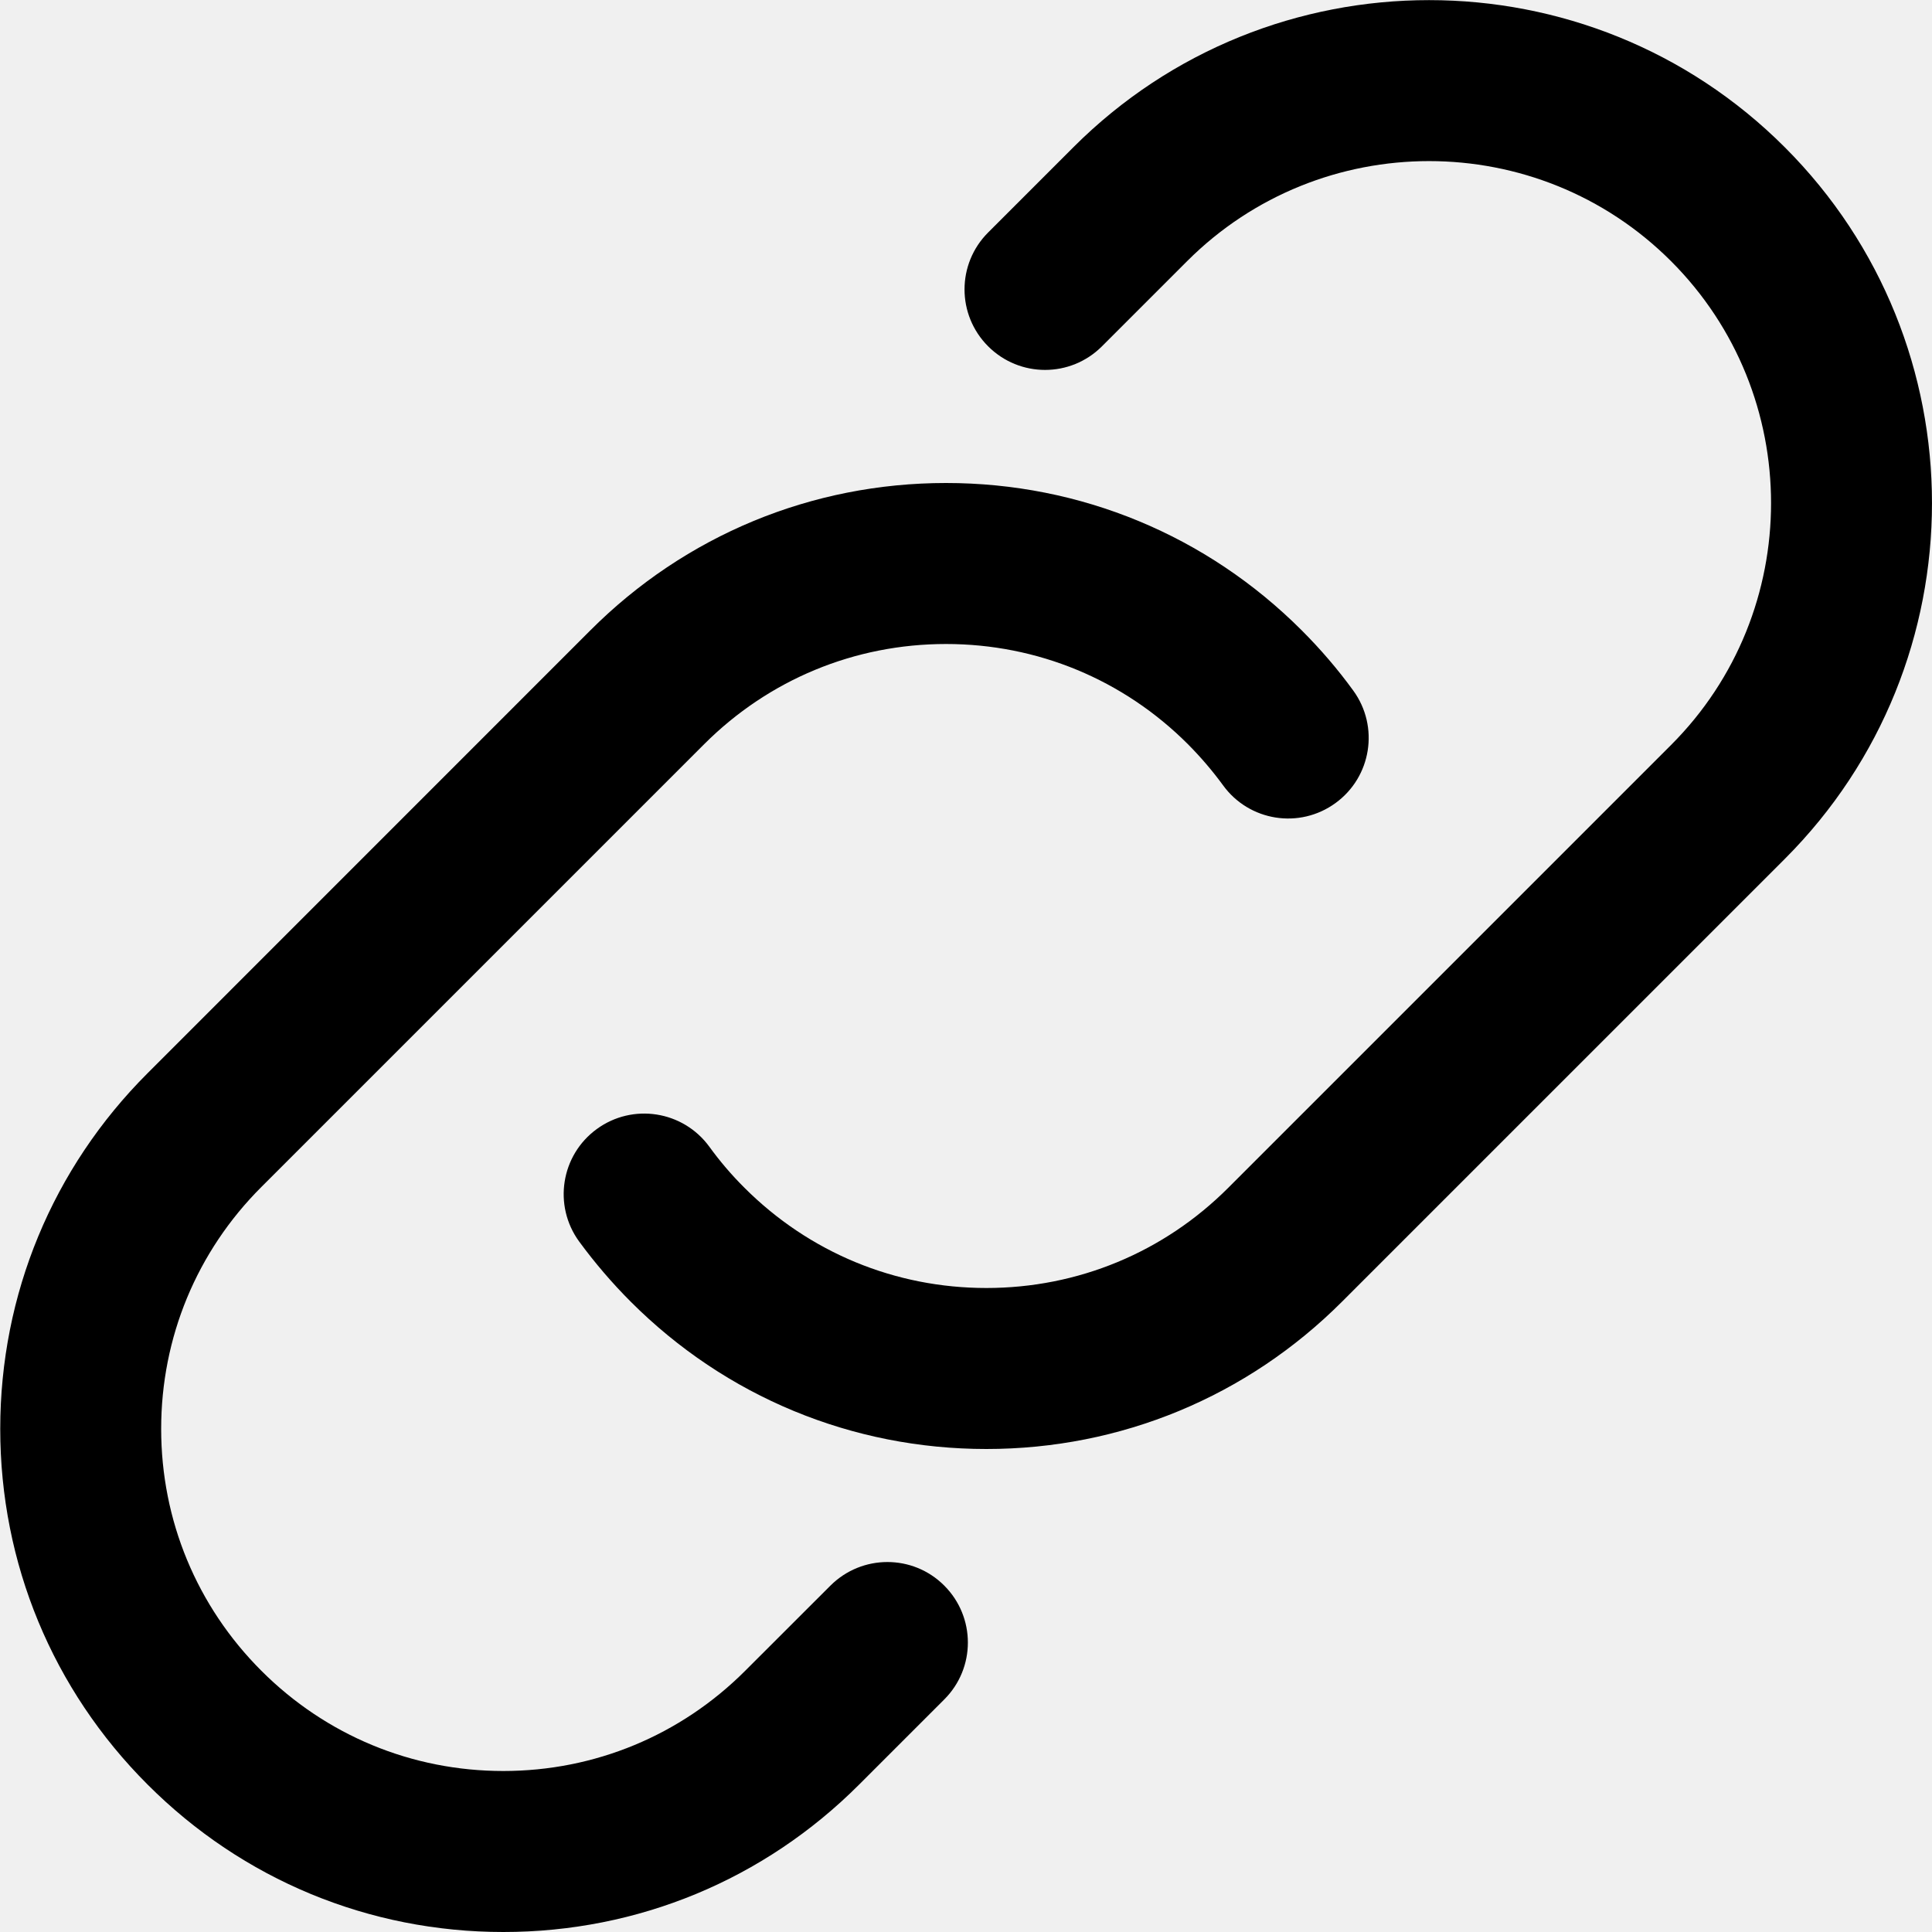
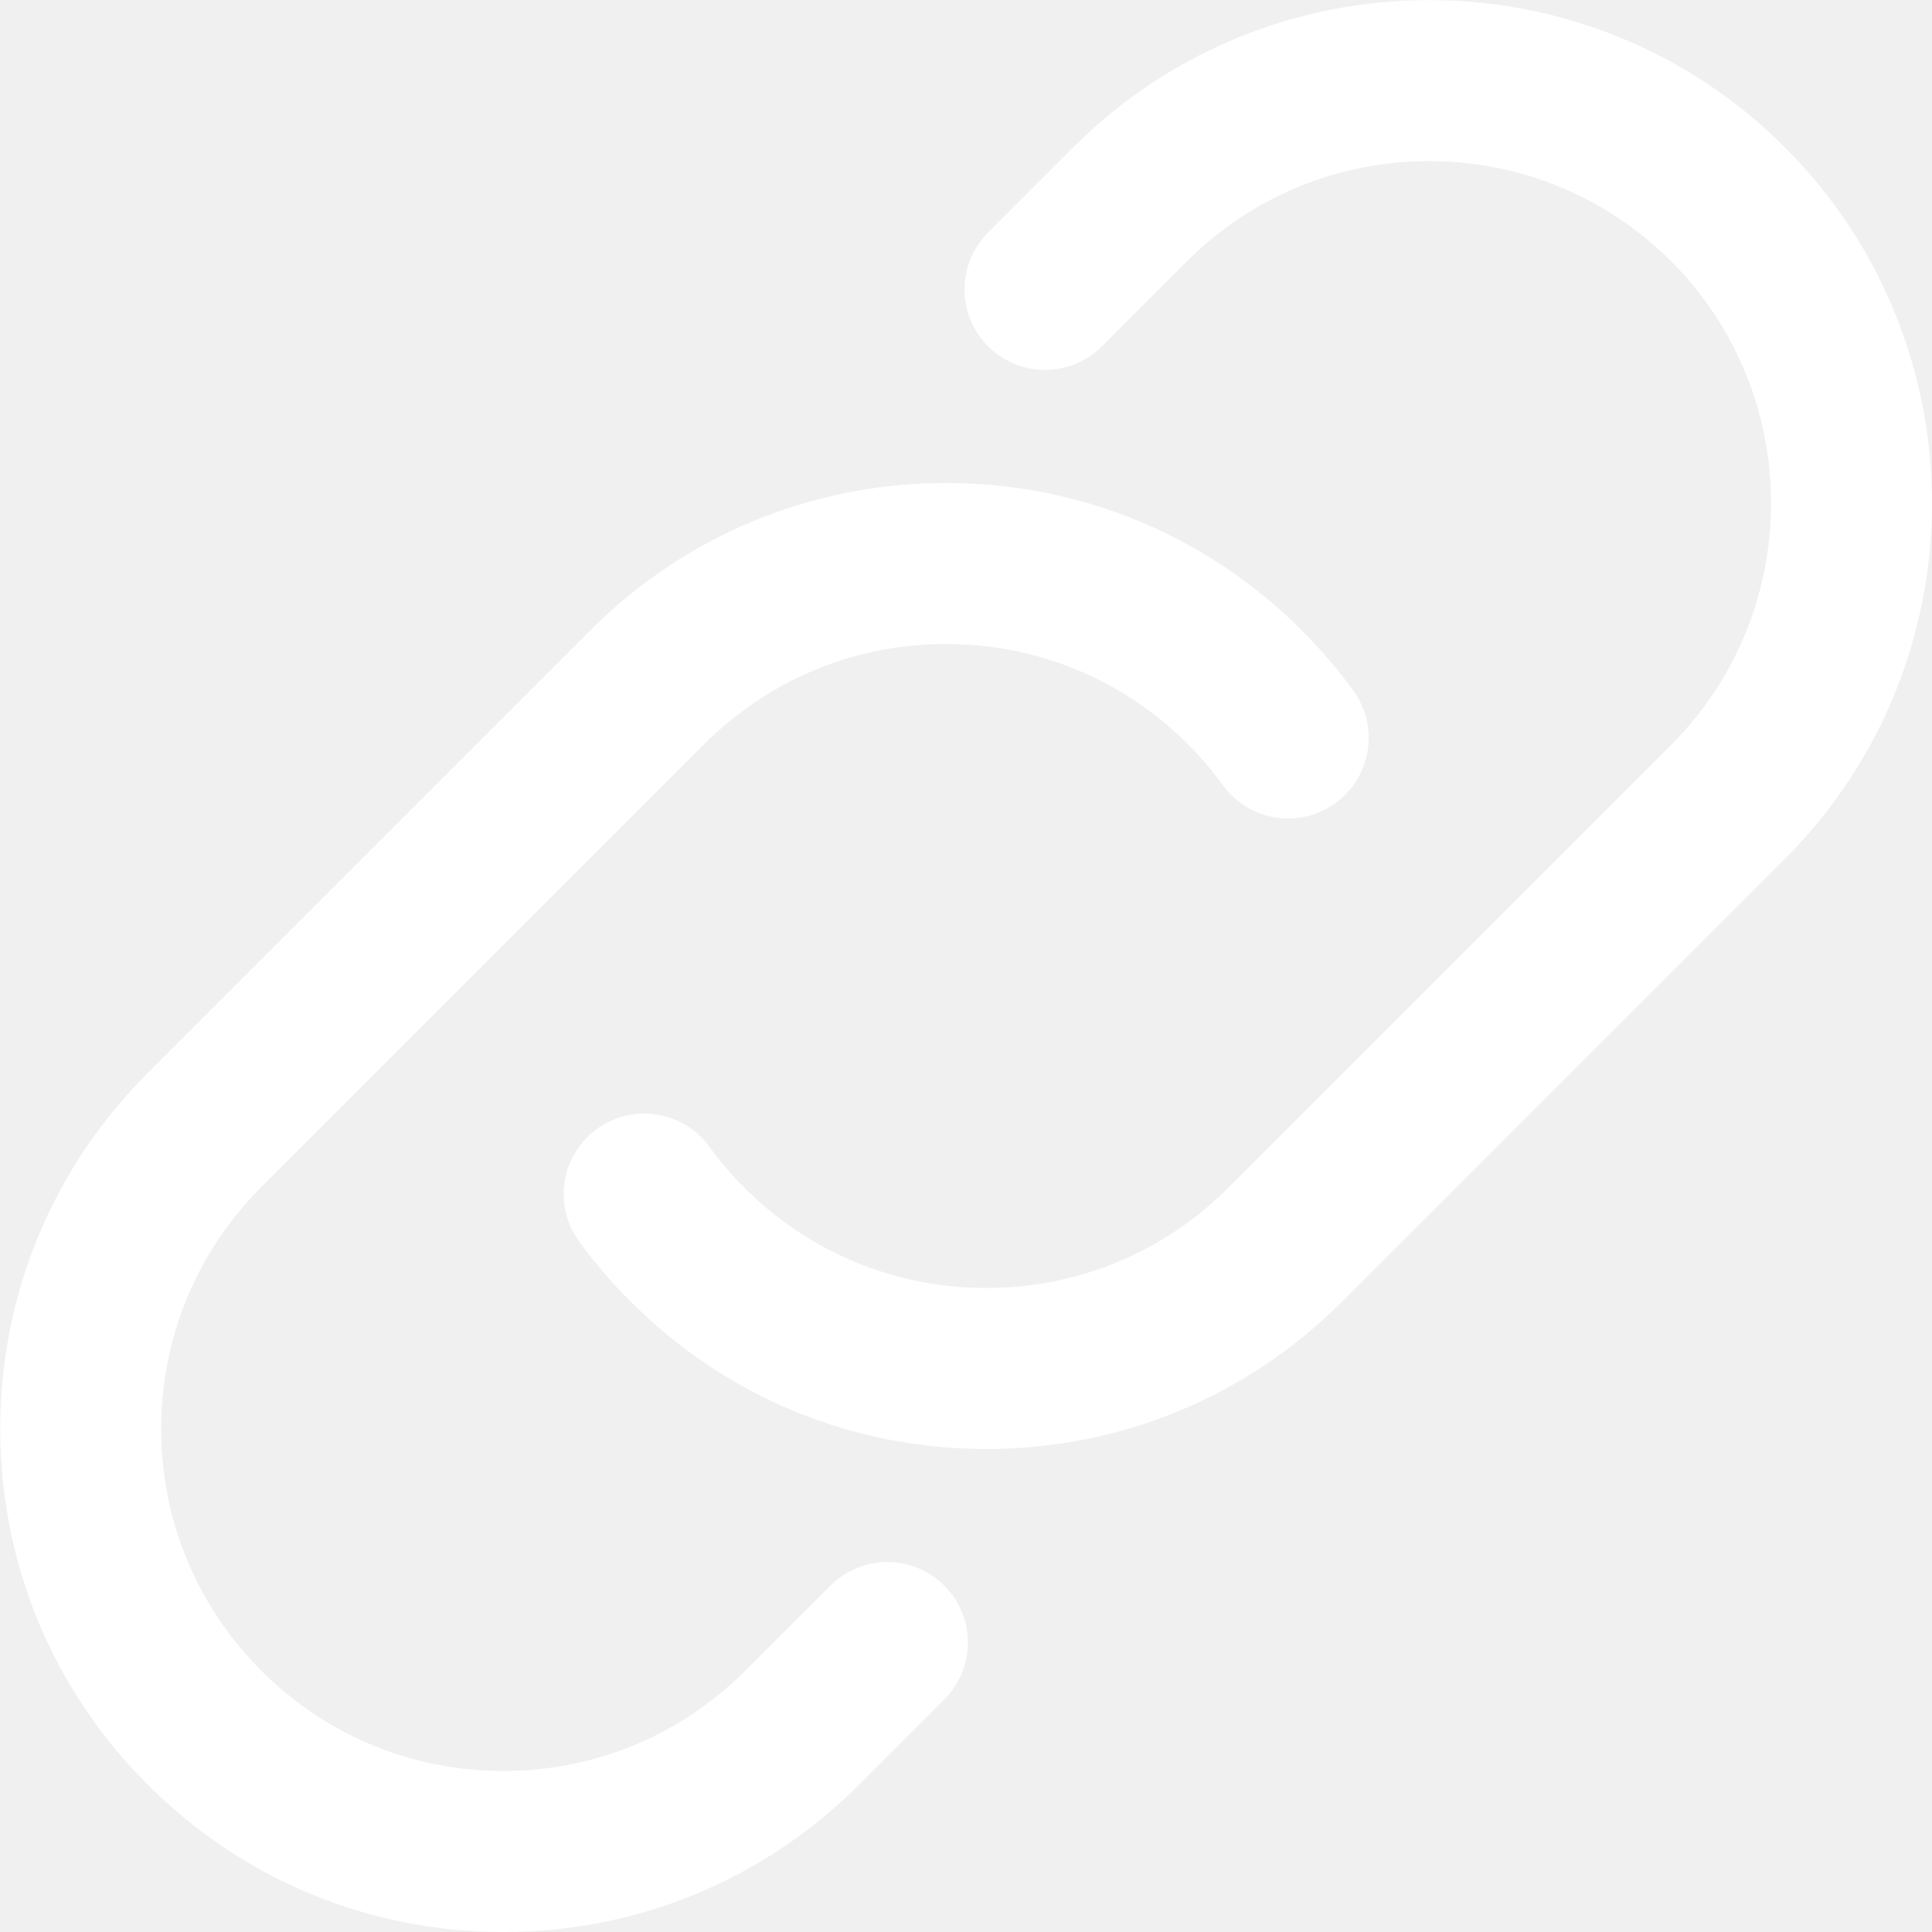
- <svg xmlns="http://www.w3.org/2000/svg" id="Layer_1" data-name="Layer 1" viewBox="0 0 24 24" width="512" height="512" style="fill:#000;">
-   <path style="fill:#000;" d="M7.835,16.17c-.23-.23-.446-.482-.641-.748-.325-.446-.227-1.072,.22-1.397,.446-.325,1.071-.227,1.397,.219,.129,.178,.274,.349,.437,.511,.803,.803,1.87,1.245,3.005,1.245s2.203-.442,3.005-1.245l5.5-5.5c1.657-1.657,1.657-4.354,0-6.011s-4.354-1.657-6.011,0l-1.058,1.058c-.391,.391-1.023,.391-1.414,0s-.391-1.023,0-1.414l1.058-1.058c2.437-2.438,6.402-2.438,8.839,0,2.437,2.437,2.437,6.402,0,8.839l-5.5,5.5c-1.18,1.181-2.75,1.831-4.419,1.831s-3.239-.65-4.418-1.83Zm-1.582,7.83c1.67,0,3.239-.65,4.419-1.831l1.058-1.058c.391-.39,.391-1.023,0-1.414-.39-.391-1.023-.39-1.414,0l-1.059,1.058c-.803,.803-1.87,1.245-3.005,1.245s-2.202-.442-3.005-1.245-1.245-1.87-1.245-3.005,.442-2.203,1.245-3.005l5.5-5.5c.803-.803,1.87-1.245,3.005-1.245s2.203,.442,3.005,1.245c.16,.161,.306,.332,.436,.51,.324,.447,.949,.547,1.397,.221,.447-.325,.546-.95,.221-1.397-.19-.262-.405-.513-.639-.747-1.181-1.182-2.751-1.832-4.42-1.832s-3.239,.65-4.419,1.831L1.834,13.331C.653,14.511,.003,16.081,.003,17.75c0,1.669,.65,3.239,1.831,4.419,1.18,1.181,2.749,1.831,4.419,1.831Z" />
+ <svg xmlns="http://www.w3.org/2000/svg" id="Layer_1" data-name="Layer 1" viewBox="0 0 24 24" width="512" height="512" style="fill:#fff;">
+   <path style="fill:#fff;" d="M7.835,16.17c-.23-.23-.446-.482-.641-.748-.325-.446-.227-1.072,.22-1.397,.446-.325,1.071-.227,1.397,.219,.129,.178,.274,.349,.437,.511,.803,.803,1.87,1.245,3.005,1.245s2.203-.442,3.005-1.245l5.5-5.5c1.657-1.657,1.657-4.354,0-6.011s-4.354-1.657-6.011,0l-1.058,1.058c-.391,.391-1.023,.391-1.414,0s-.391-1.023,0-1.414l1.058-1.058c2.437-2.438,6.402-2.438,8.839,0,2.437,2.437,2.437,6.402,0,8.839l-5.5,5.5c-1.18,1.181-2.75,1.831-4.419,1.831s-3.239-.65-4.418-1.83Zm-1.582,7.83c1.67,0,3.239-.65,4.419-1.831l1.058-1.058c.391-.39,.391-1.023,0-1.414-.39-.391-1.023-.39-1.414,0l-1.059,1.058c-.803,.803-1.87,1.245-3.005,1.245s-2.202-.442-3.005-1.245-1.245-1.87-1.245-3.005,.442-2.203,1.245-3.005l5.5-5.5c.803-.803,1.87-1.245,3.005-1.245s2.203,.442,3.005,1.245c.16,.161,.306,.332,.436,.51,.324,.447,.949,.547,1.397,.221,.447-.325,.546-.95,.221-1.397-.19-.262-.405-.513-.639-.747-1.181-1.182-2.751-1.832-4.42-1.832s-3.239,.65-4.419,1.831L1.834,13.331C.653,14.511,.003,16.081,.003,17.75c0,1.669,.65,3.239,1.831,4.419,1.18,1.181,2.749,1.831,4.419,1.831Z" />
</svg>
